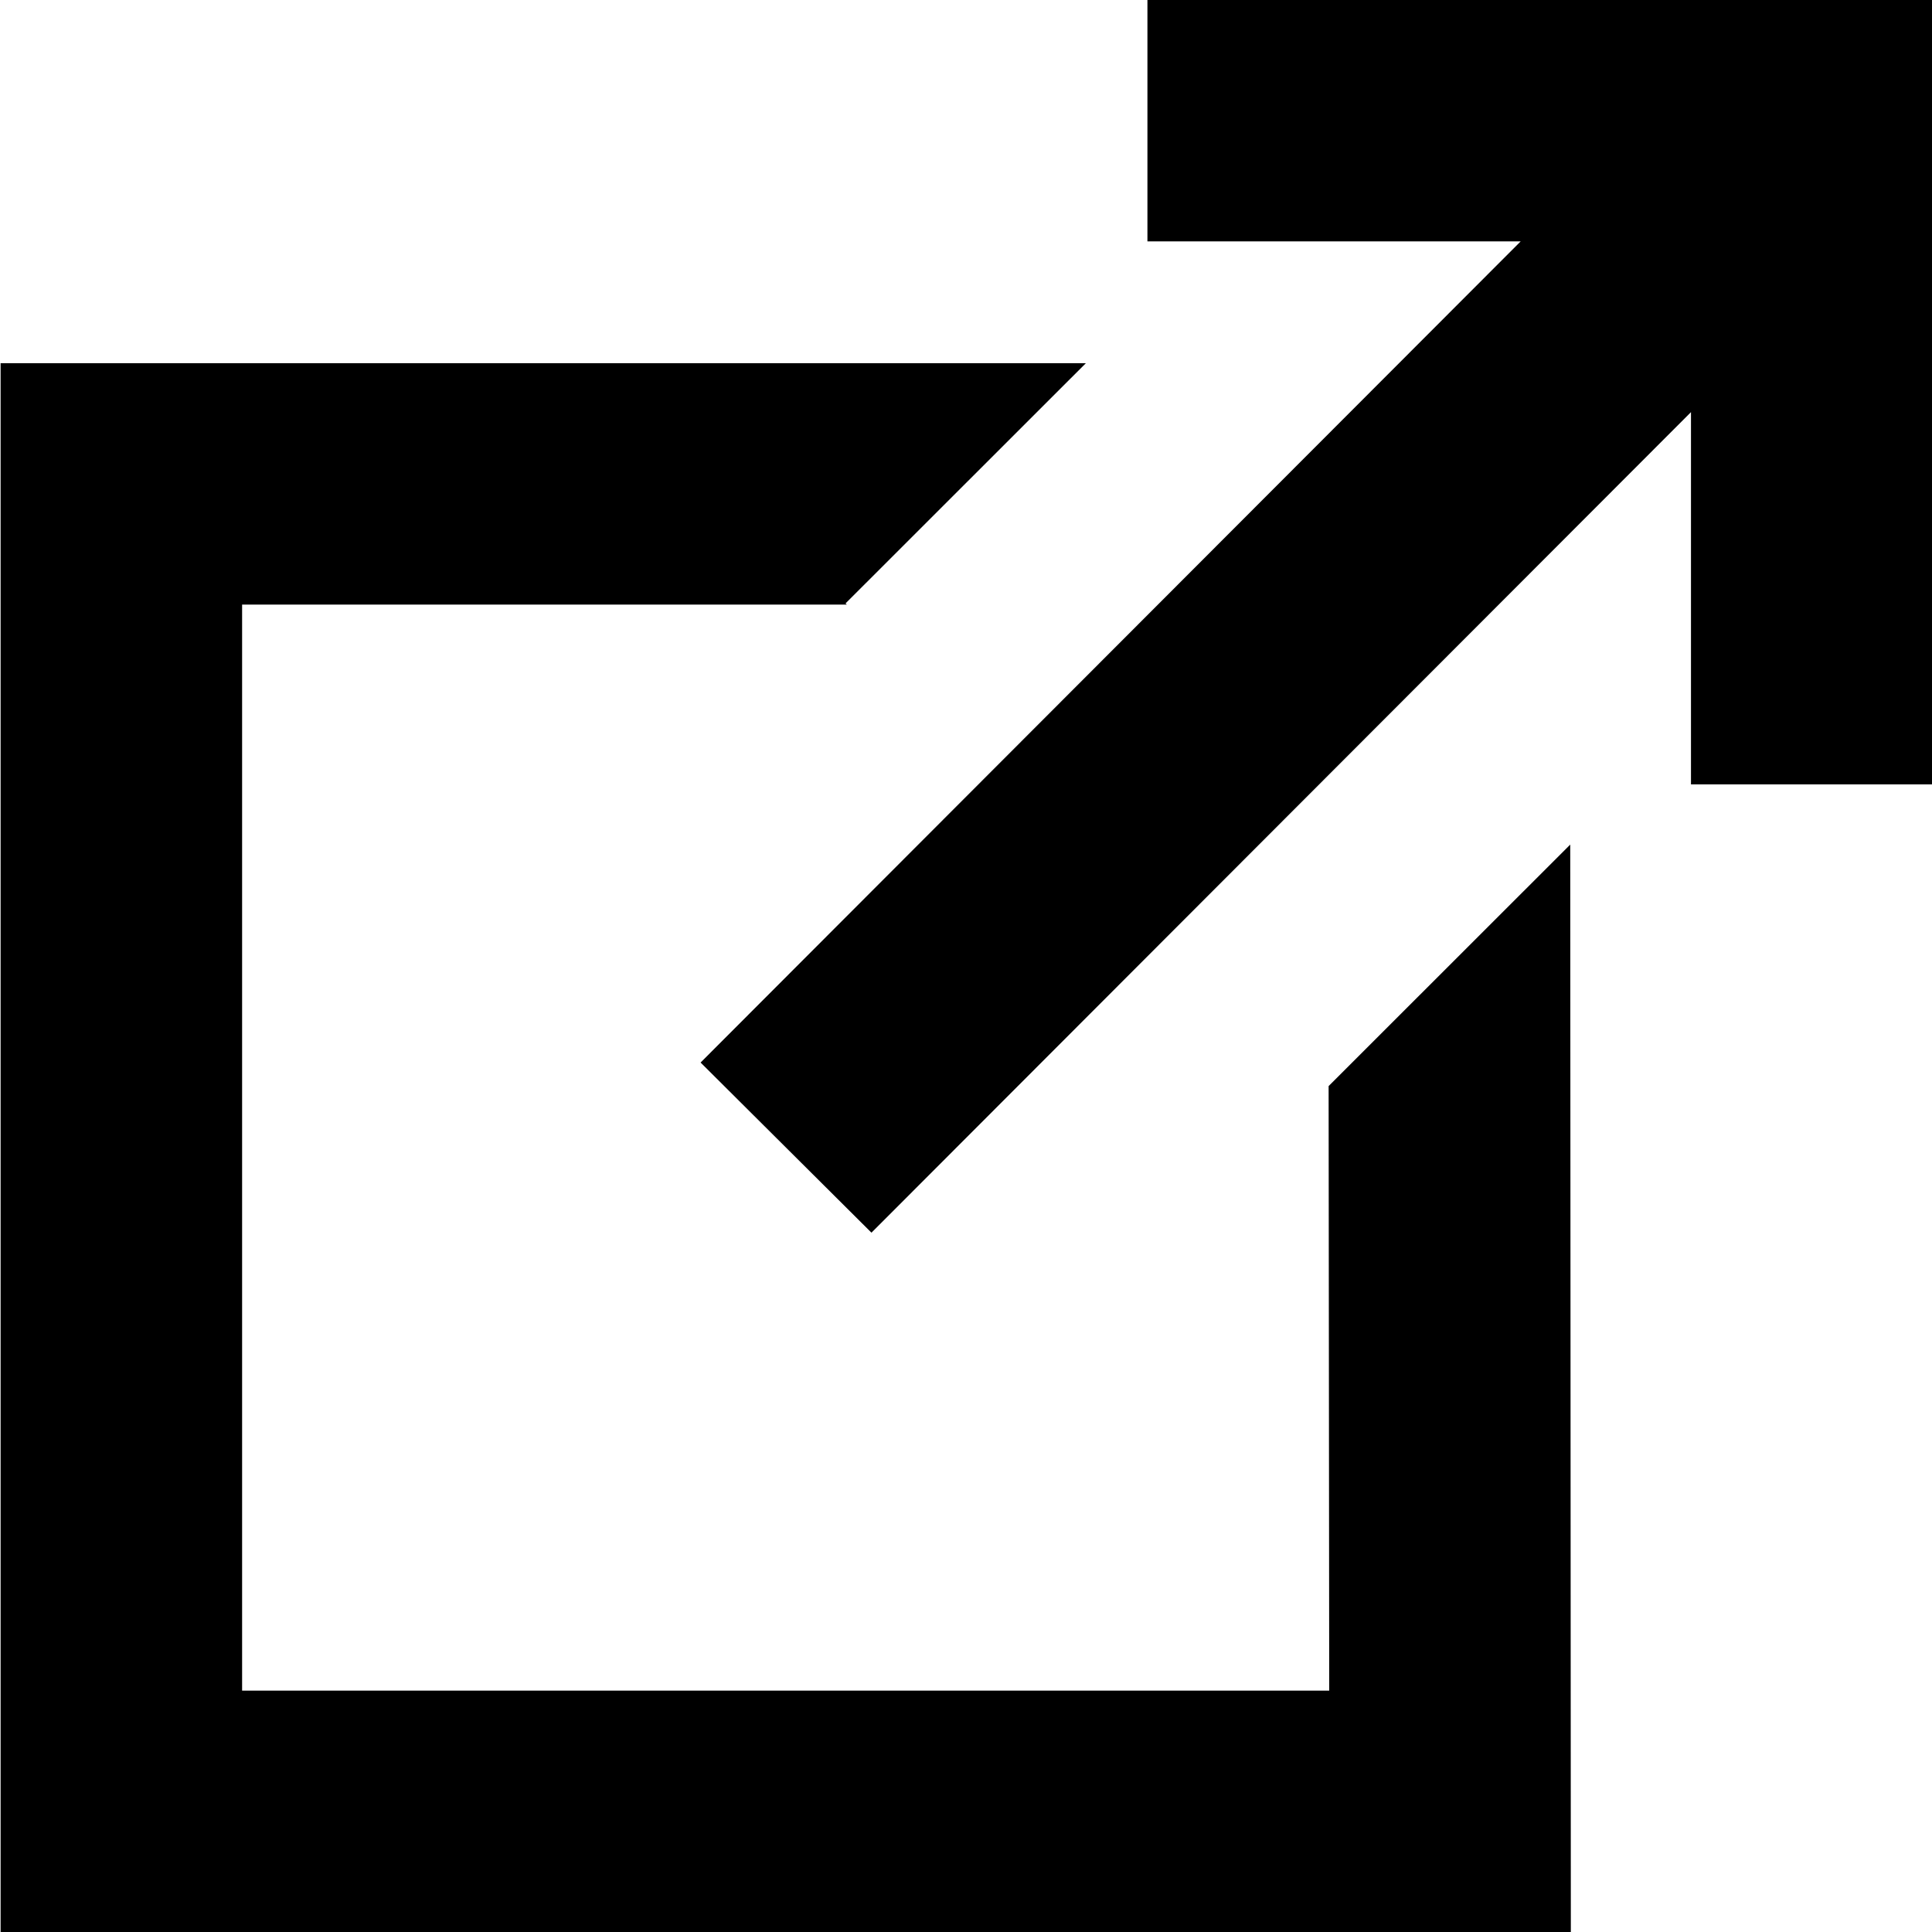
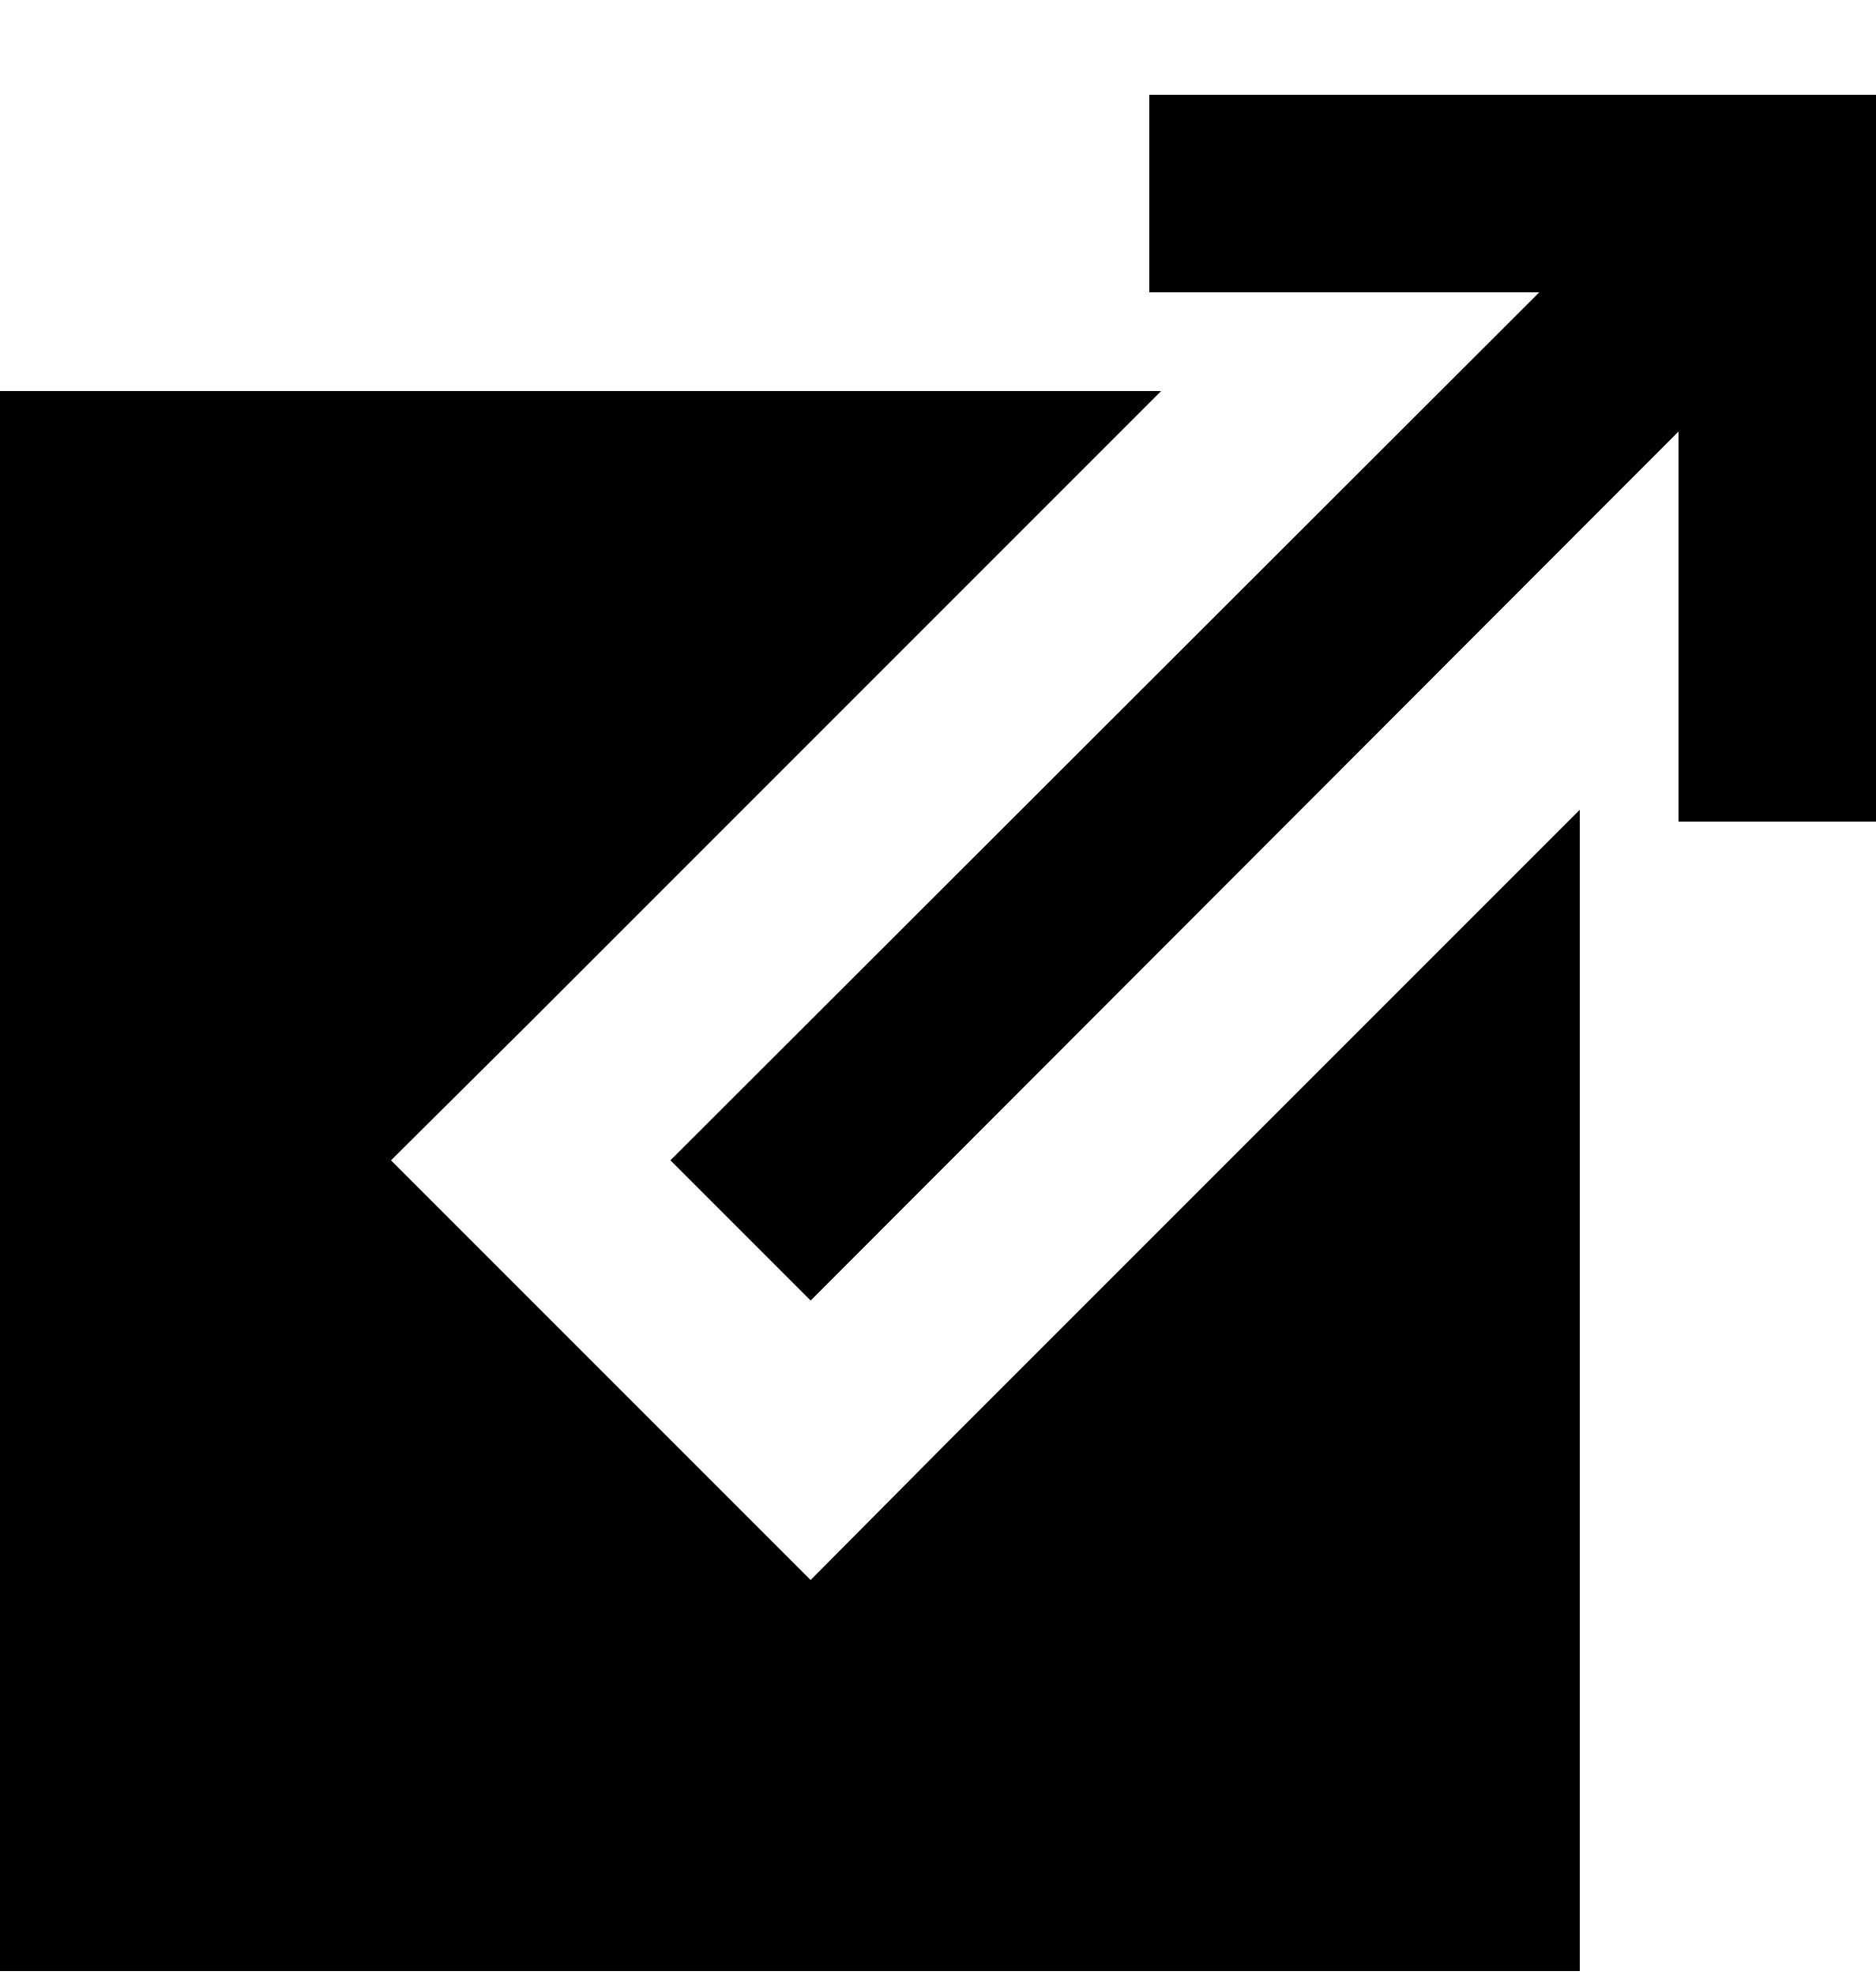
- <svg xmlns="http://www.w3.org/2000/svg" viewBox="0 0 32 32">
-   <path fill-rule="evenodd" d="M19.006 0H32.01v12.992h-4.002V6.826L14.434 20.417l-2.83-2.818L25.187 3.998h-6.182V0zm7.002 13.991L26.018 32H.01V6.016h17.975l-3.98 3.978.02.02H4.01v17.988h18.006l-.01-10.013 4-3.998z" />
+ <svg xmlns="http://www.w3.org/2000/svg" width="19" height="20" viewBox="0 0 19 20" fill="none">
+   <path d="M17 4.37V8.32H19V0.96H11.64V2.96H15.59L6.79 11.75L8.21 13.17L17 4.37Z" fill="black" />
+   <path d="M8.21 16L9.62 14.58L16 8.2V19.96H0V3.96H11.76L5.38 10.34L3.96 11.75L8.21 16Z" fill="black" />
</svg>
